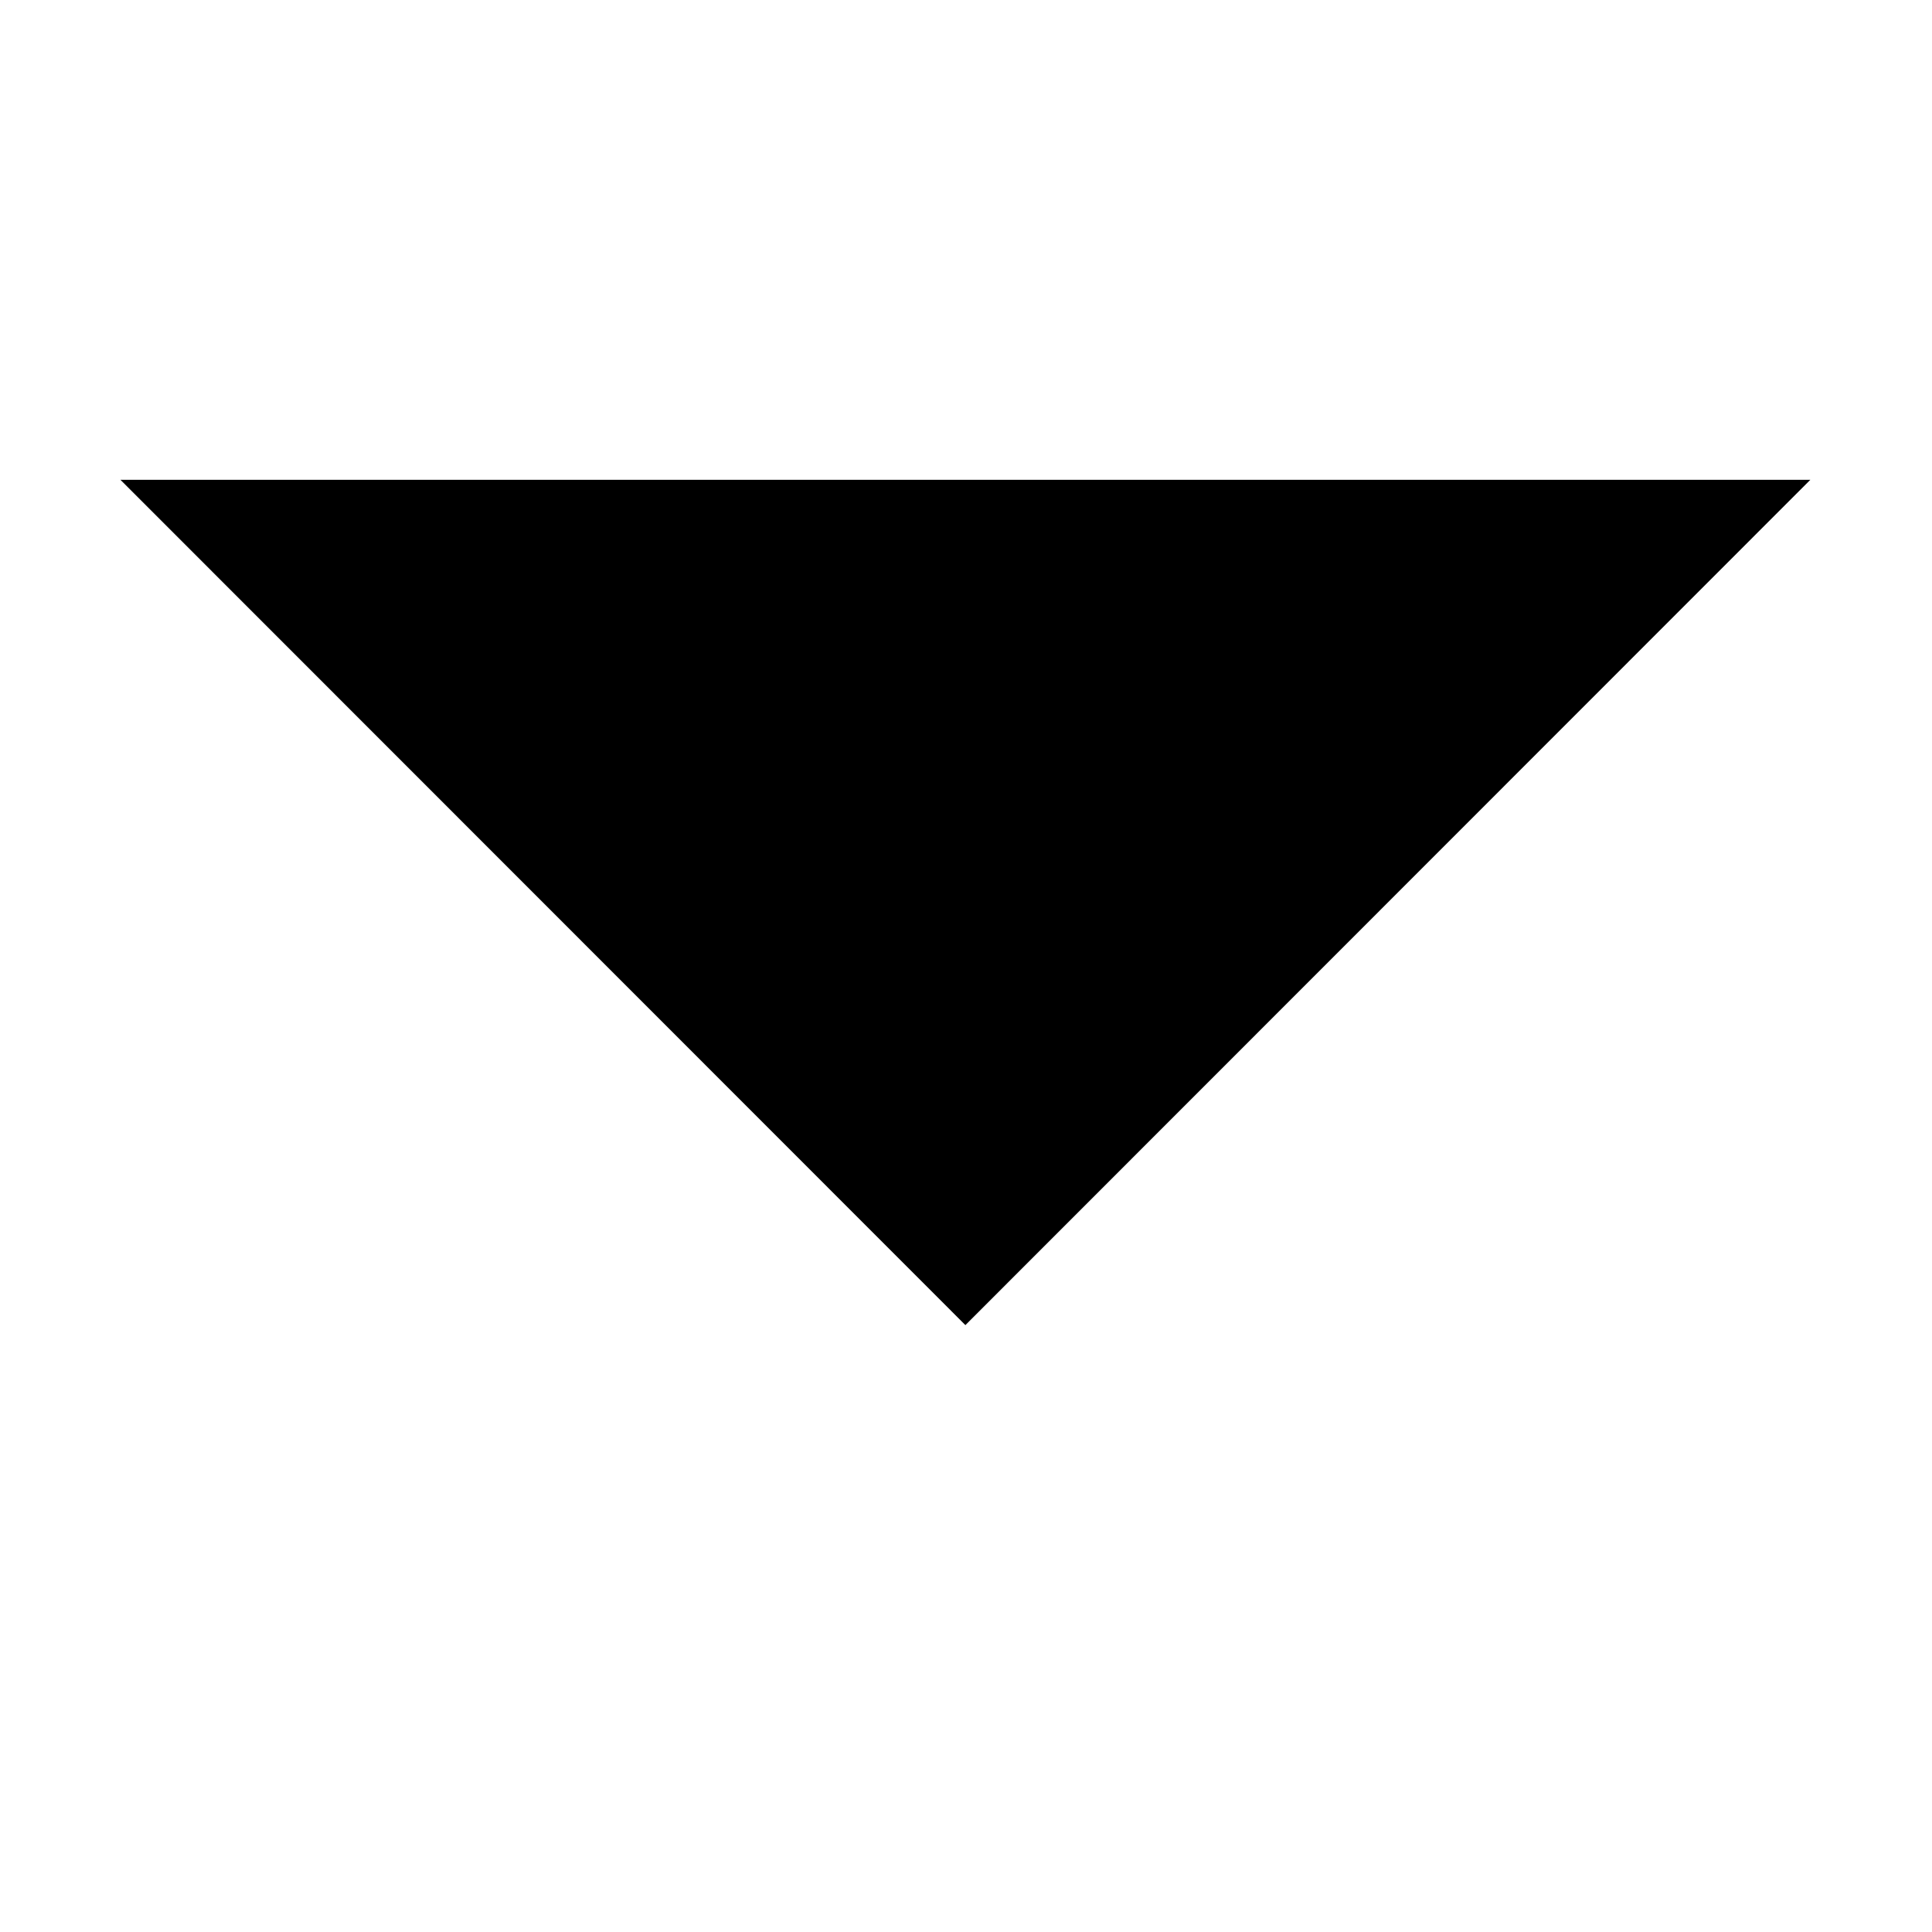
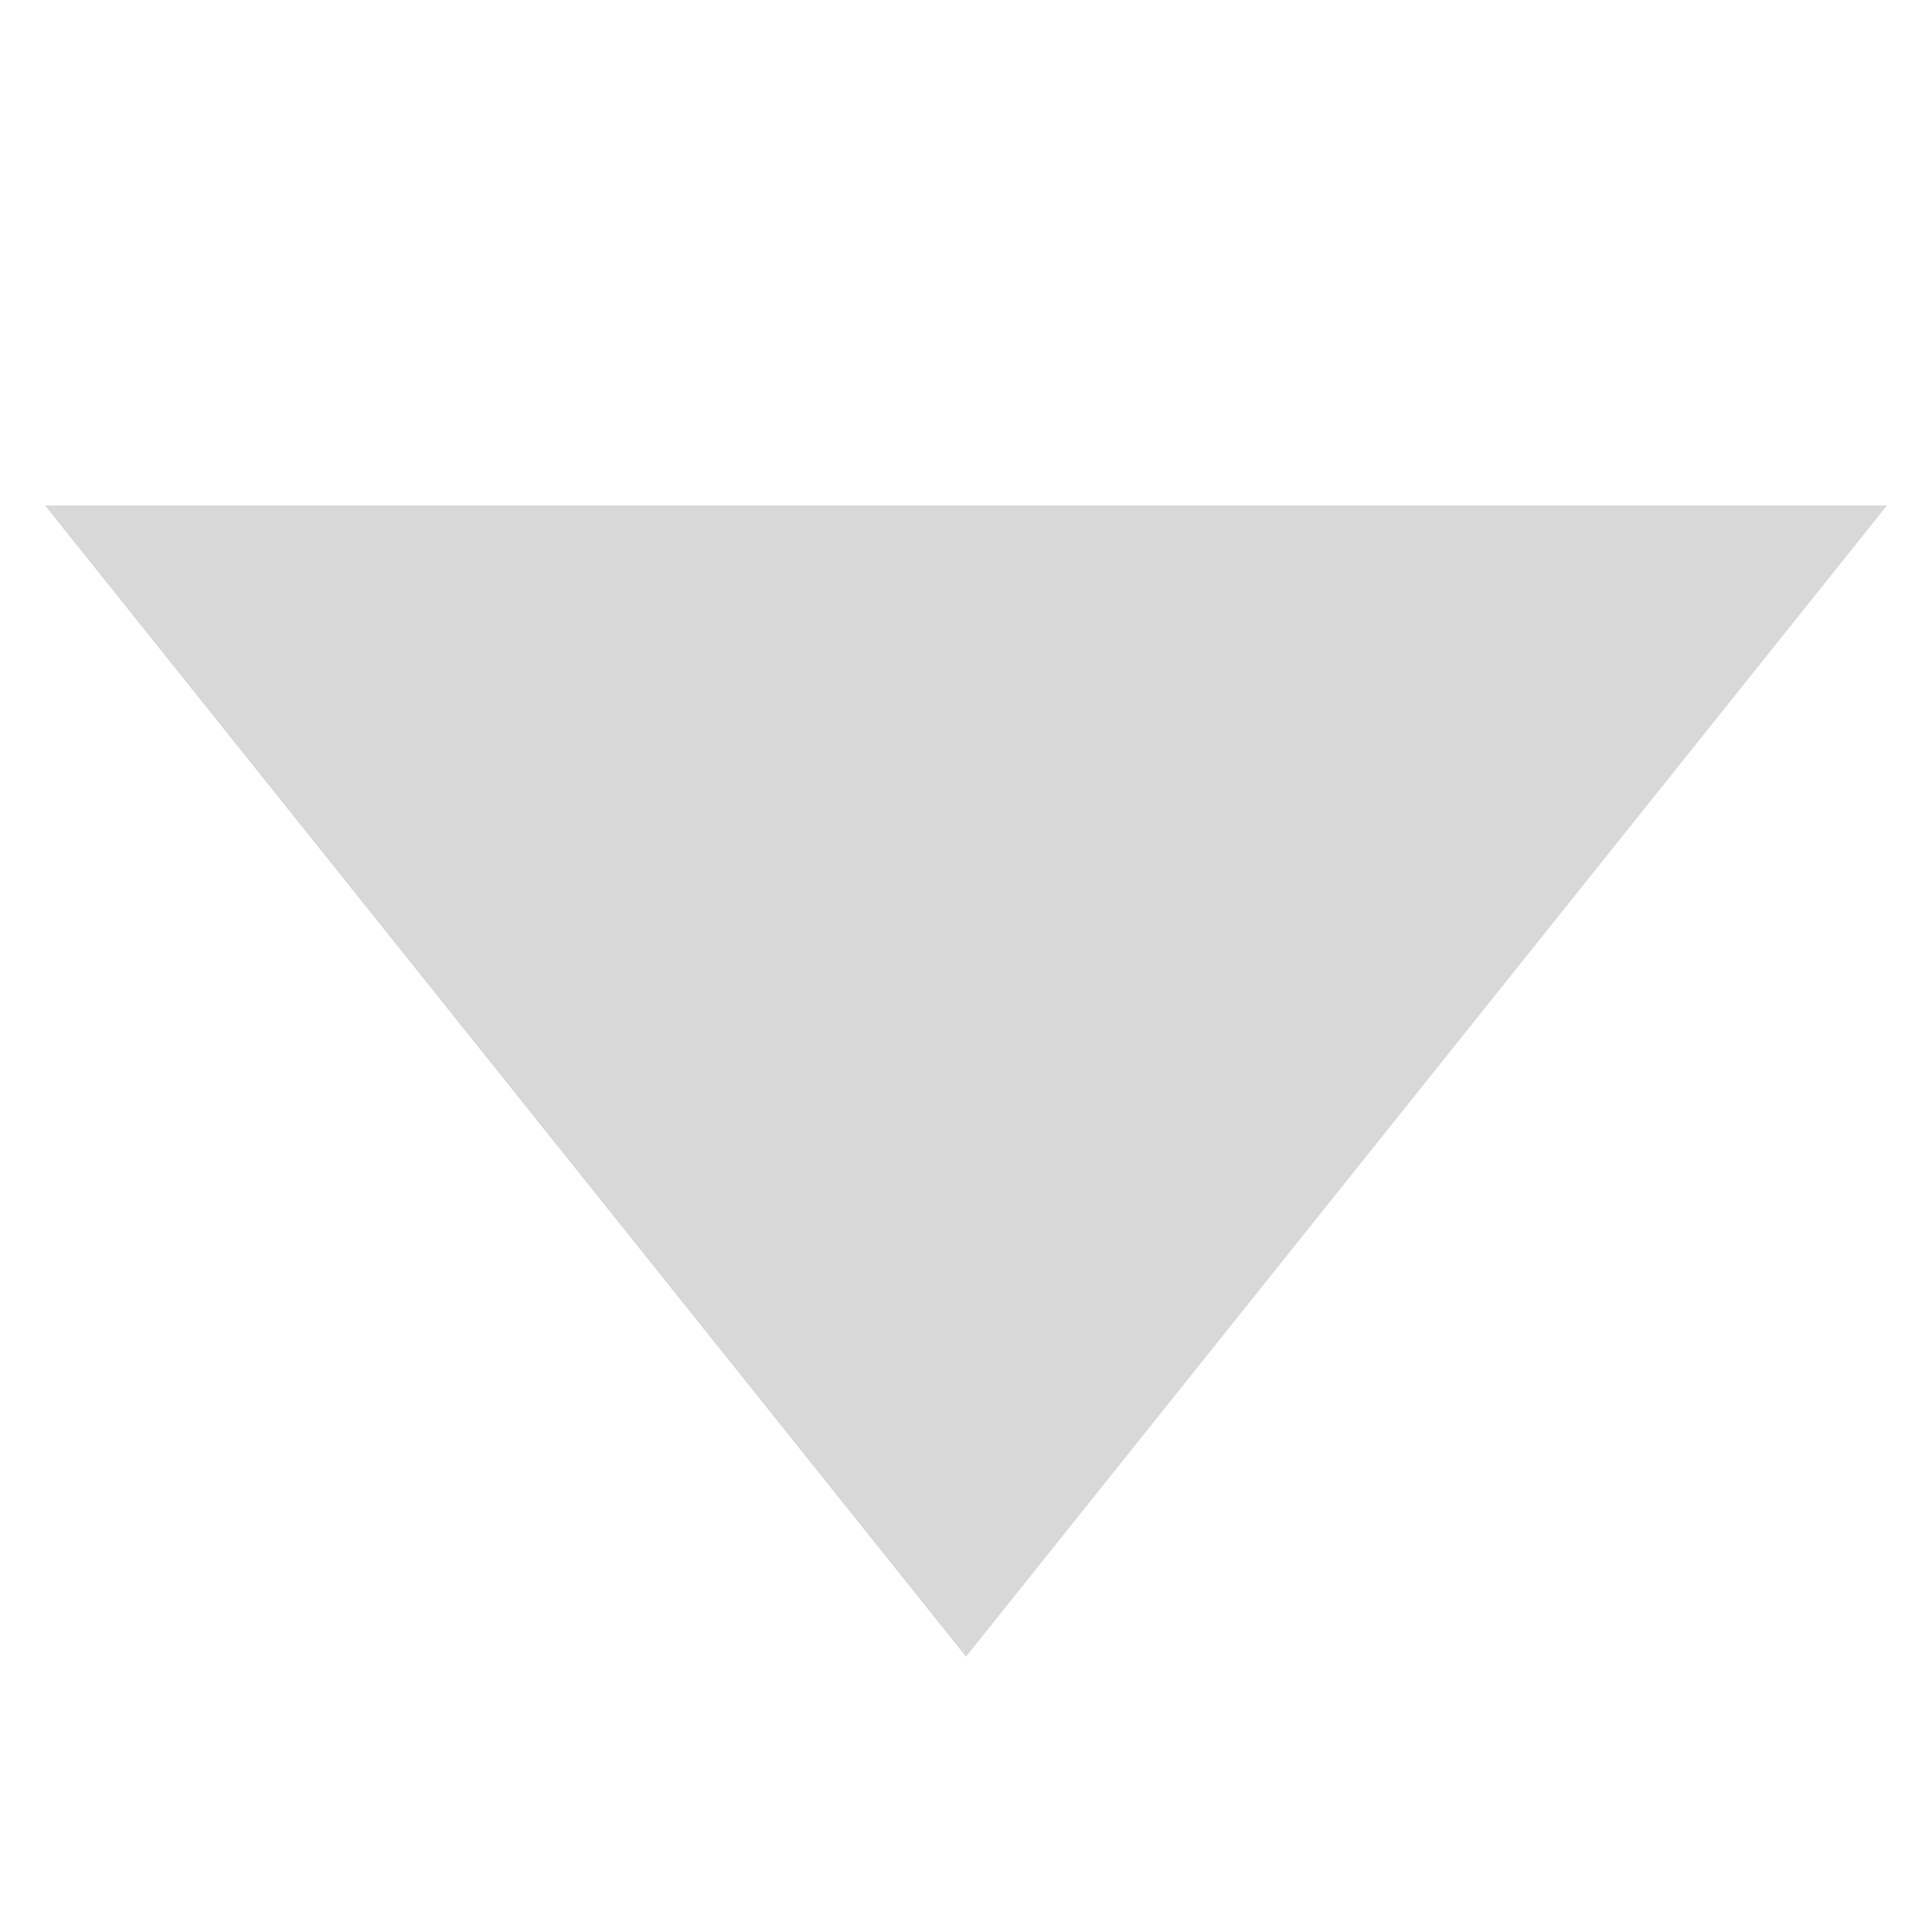
- <svg xmlns="http://www.w3.org/2000/svg" t="1605063498951" class="icon" viewBox="0 0 1024 1024" version="1.1" p-id="2506" width="200" height="200">
+ <svg xmlns="http://www.w3.org/2000/svg" t="1605106042490" class="icon" viewBox="0 0 1024 1024" version="1.1" p-id="2871" width="200" height="200">
  <defs>
    <style type="text/css" />
  </defs>
-   <path d="M959.526 254.298 511.675 702.335 63.825 254.298Z" p-id="2507" />
+   <path d="M23.879 267.94h976.241l-488.121 610.151z" p-id="2872" fill="#D8D8D8" />
</svg>
